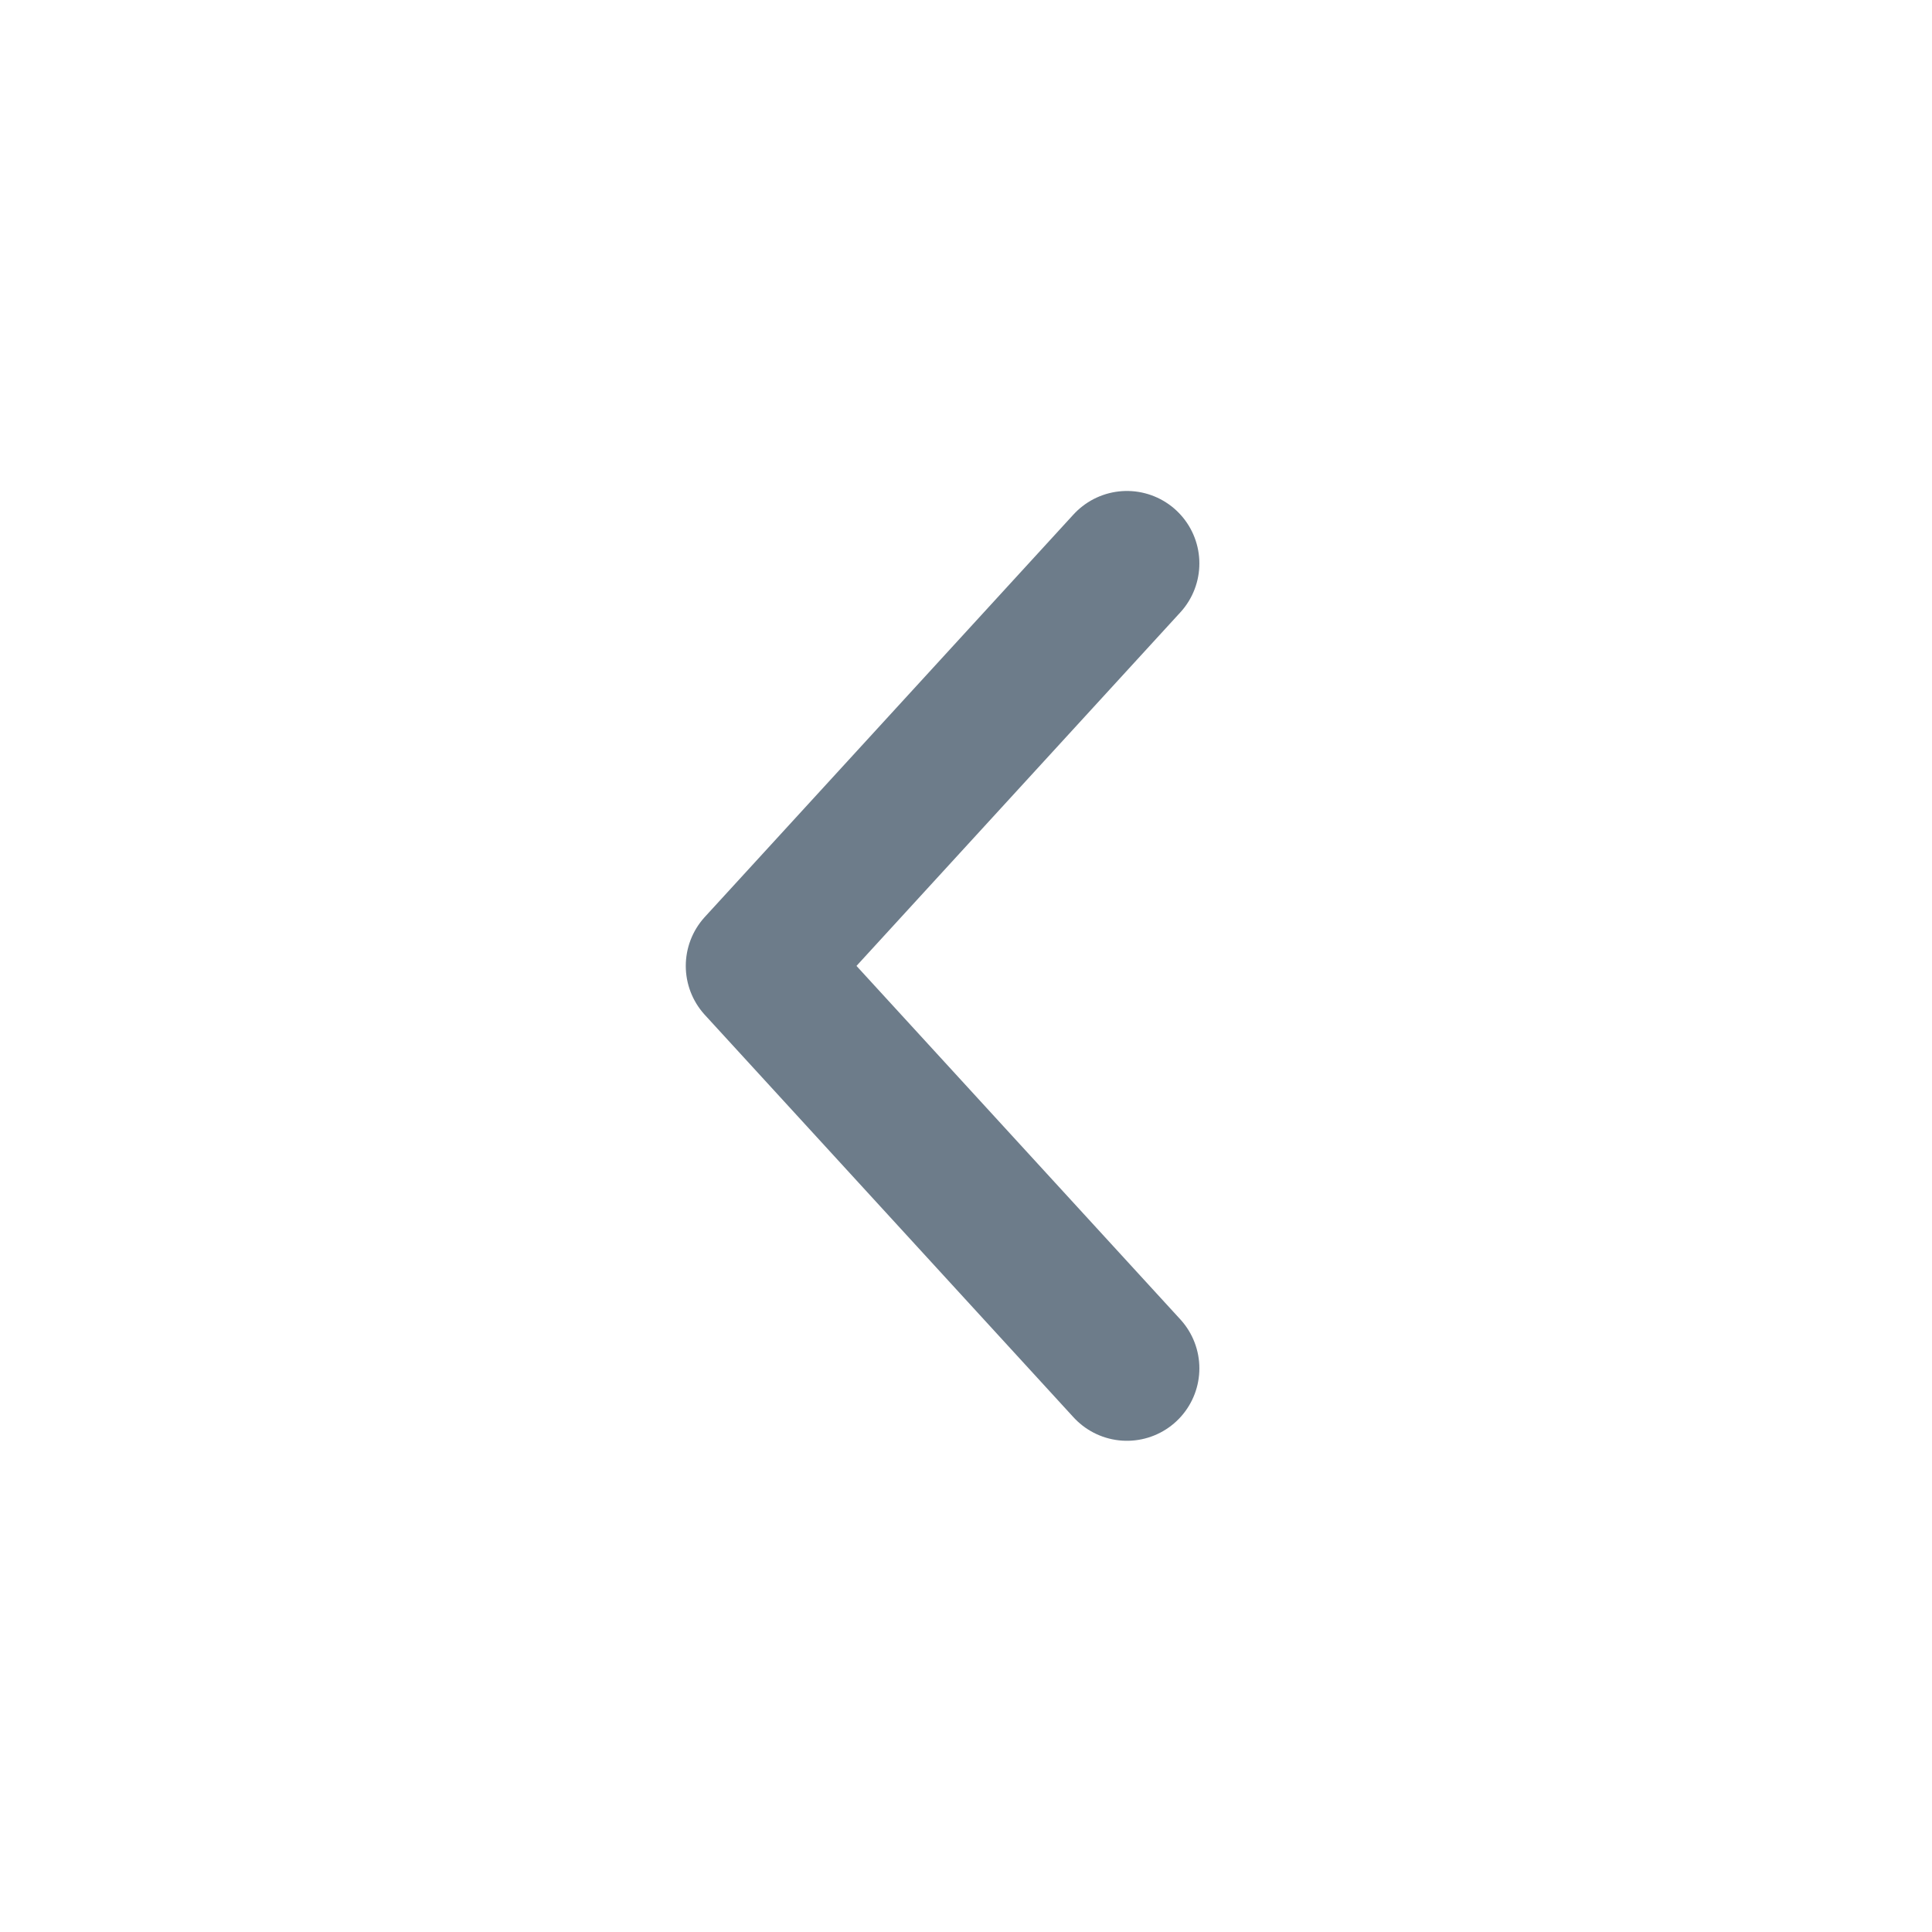
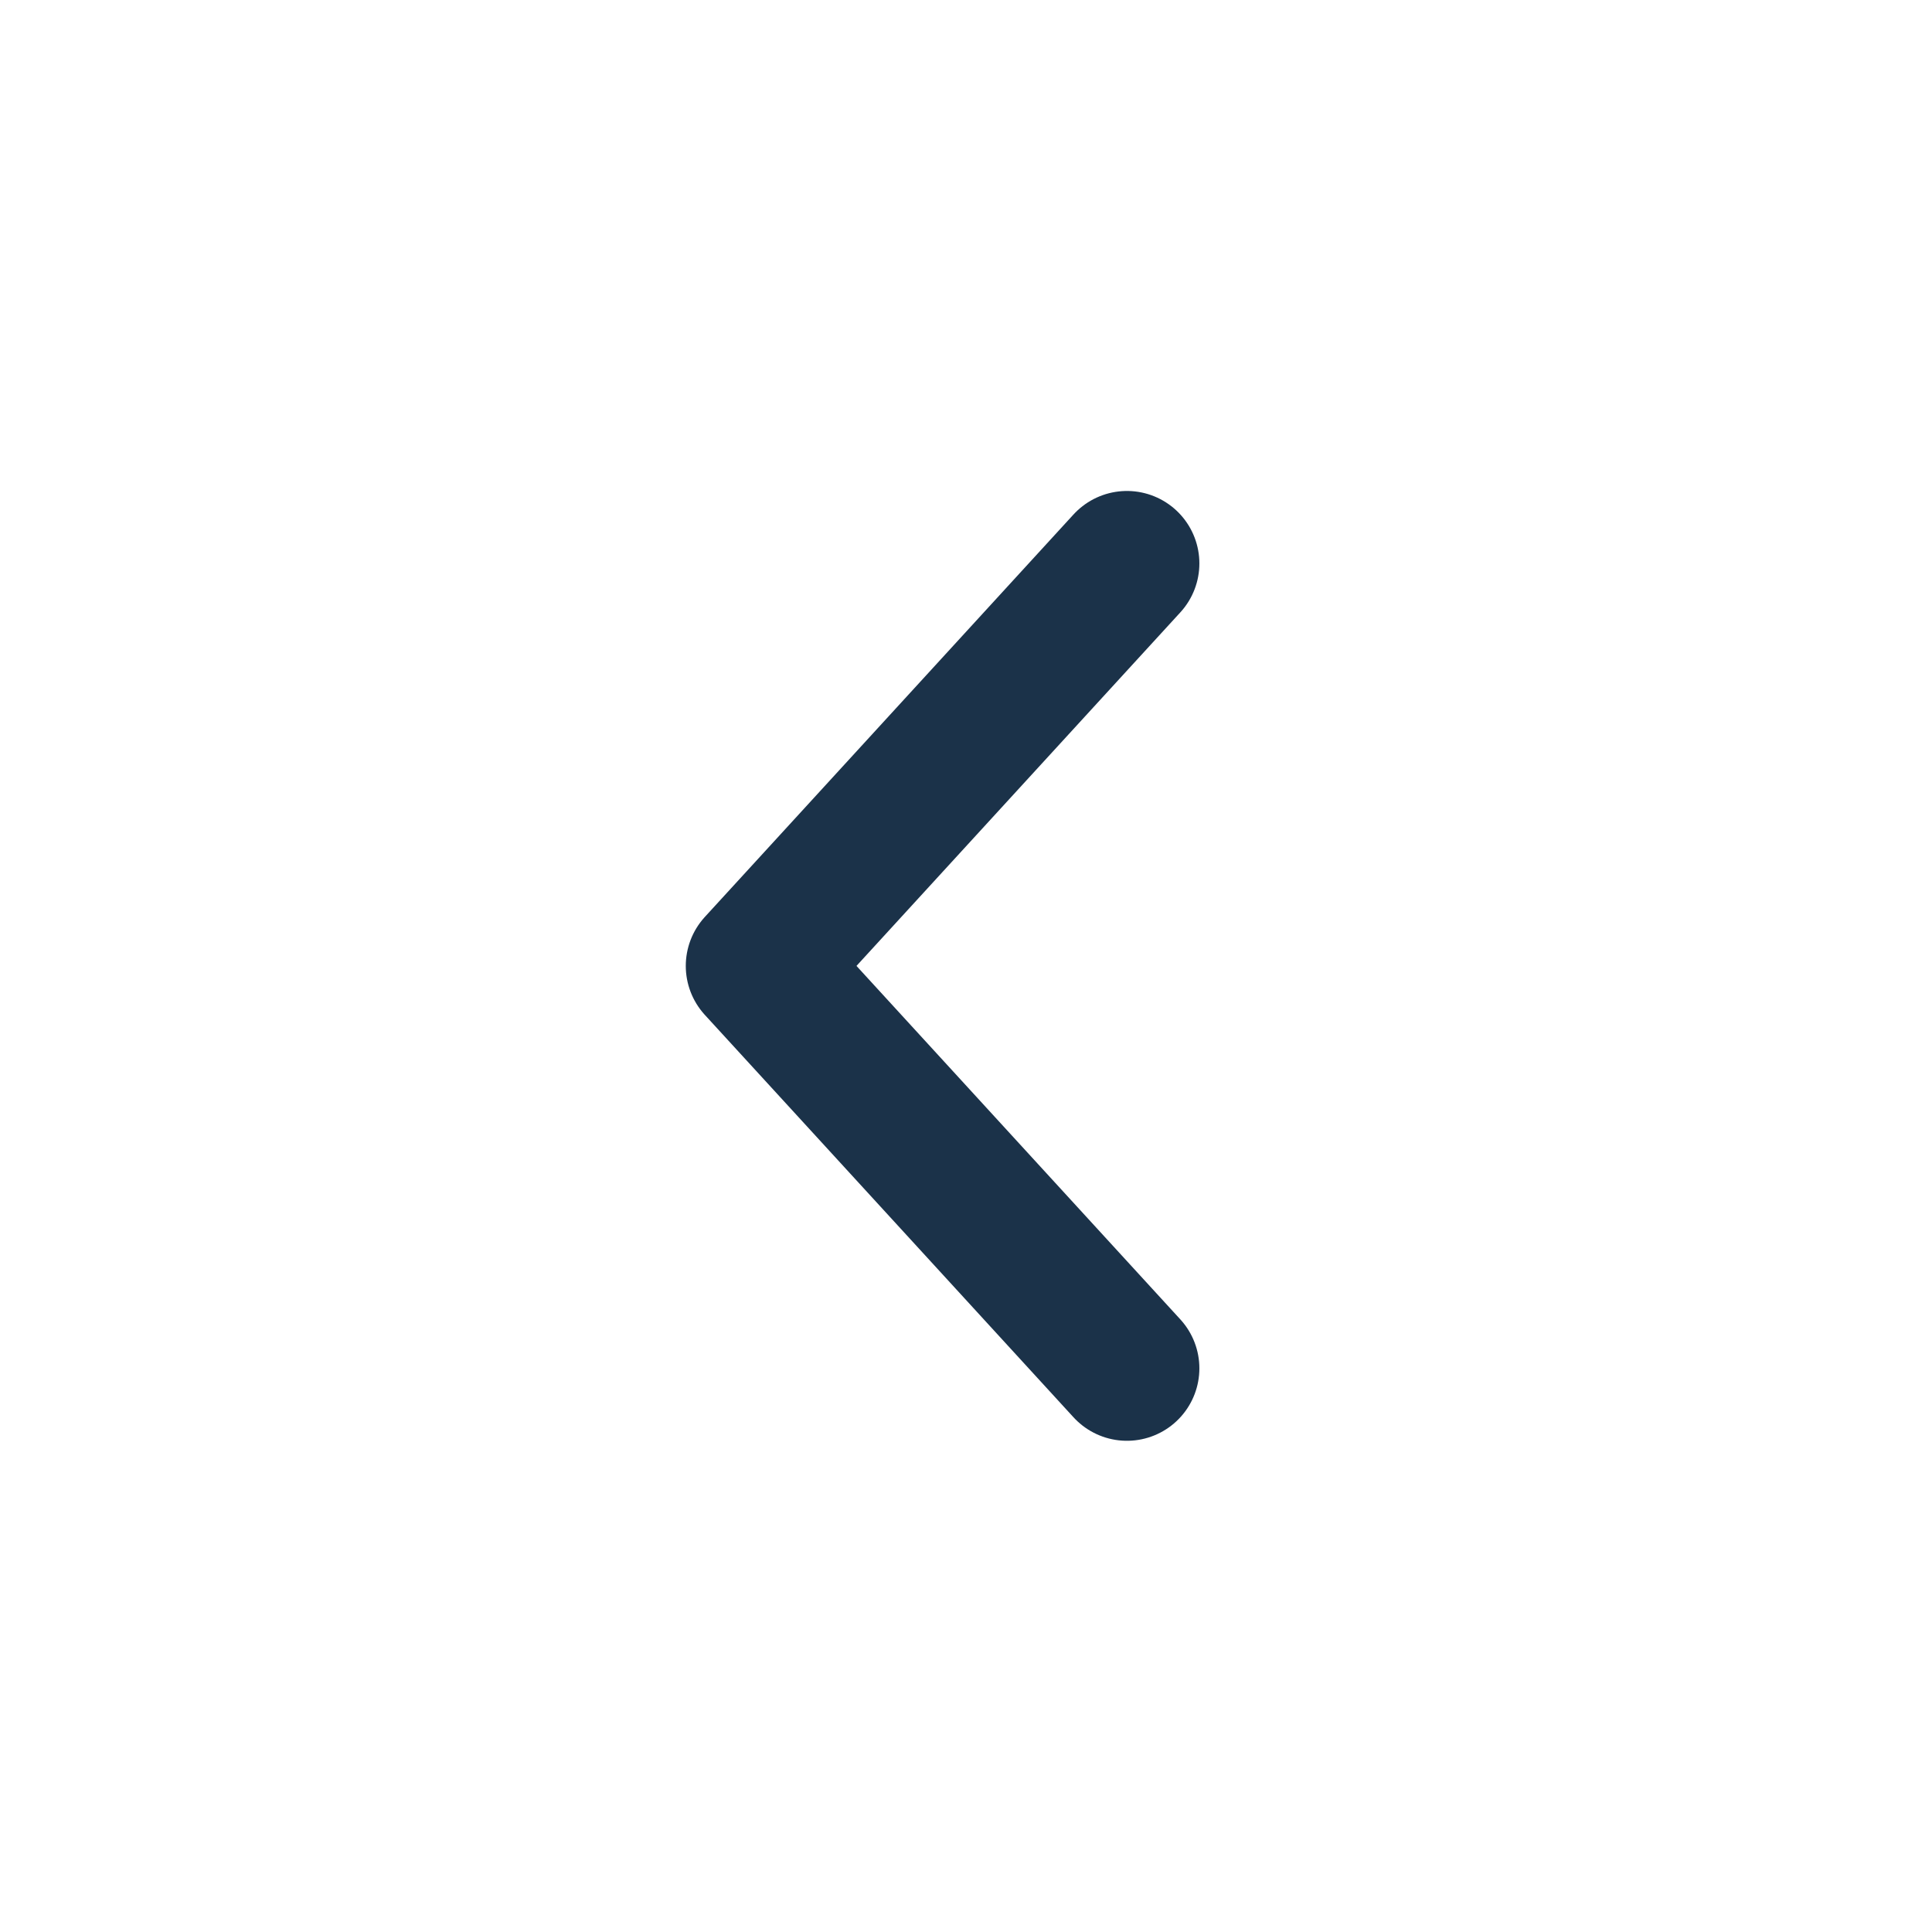
<svg xmlns="http://www.w3.org/2000/svg" width="24" height="24" viewBox="0 0 24 24" fill="none">
-   <path d="M13.999 6.999L9.419 11.999L13.999 16.998" stroke="#1B3249" stroke-opacity="0.64" stroke-width="1.8" stroke-linecap="round" stroke-linejoin="round" />
+   <path d="M13.999 6.999L9.419 11.999L13.999 16.998" stroke="#1B3249" stroke-width="1.8" stroke-linecap="round" stroke-linejoin="round" />
</svg>
